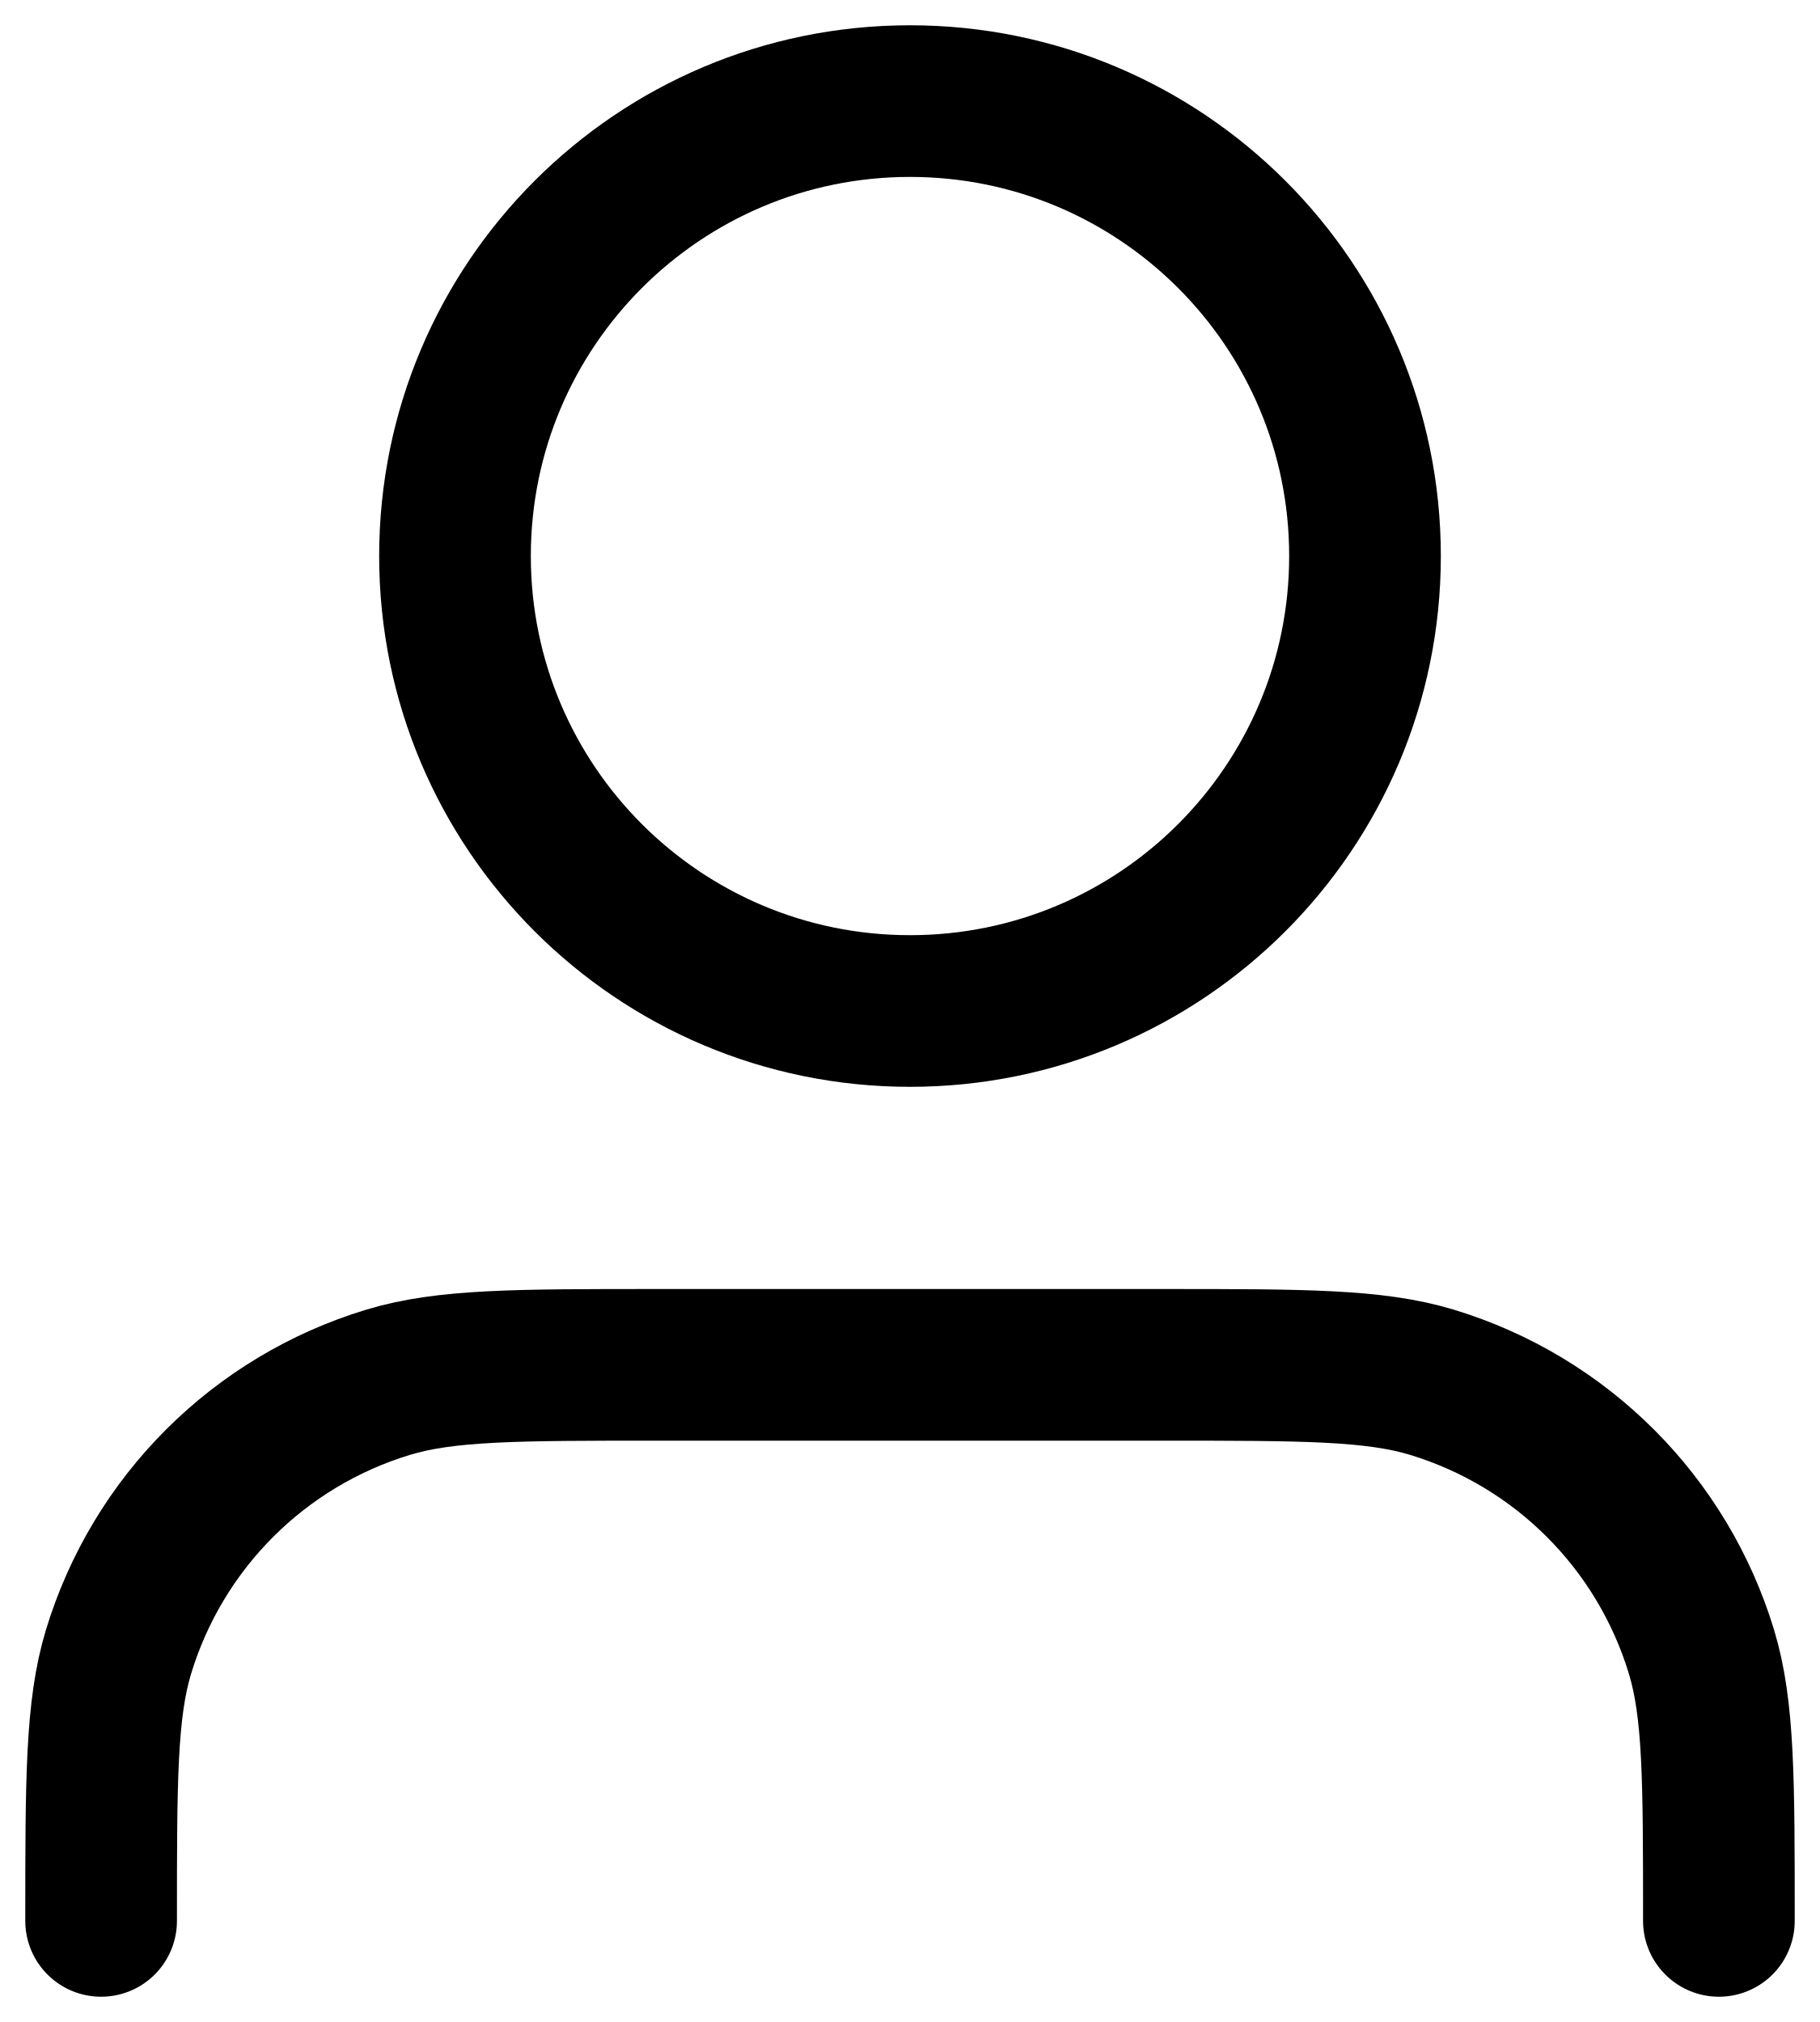
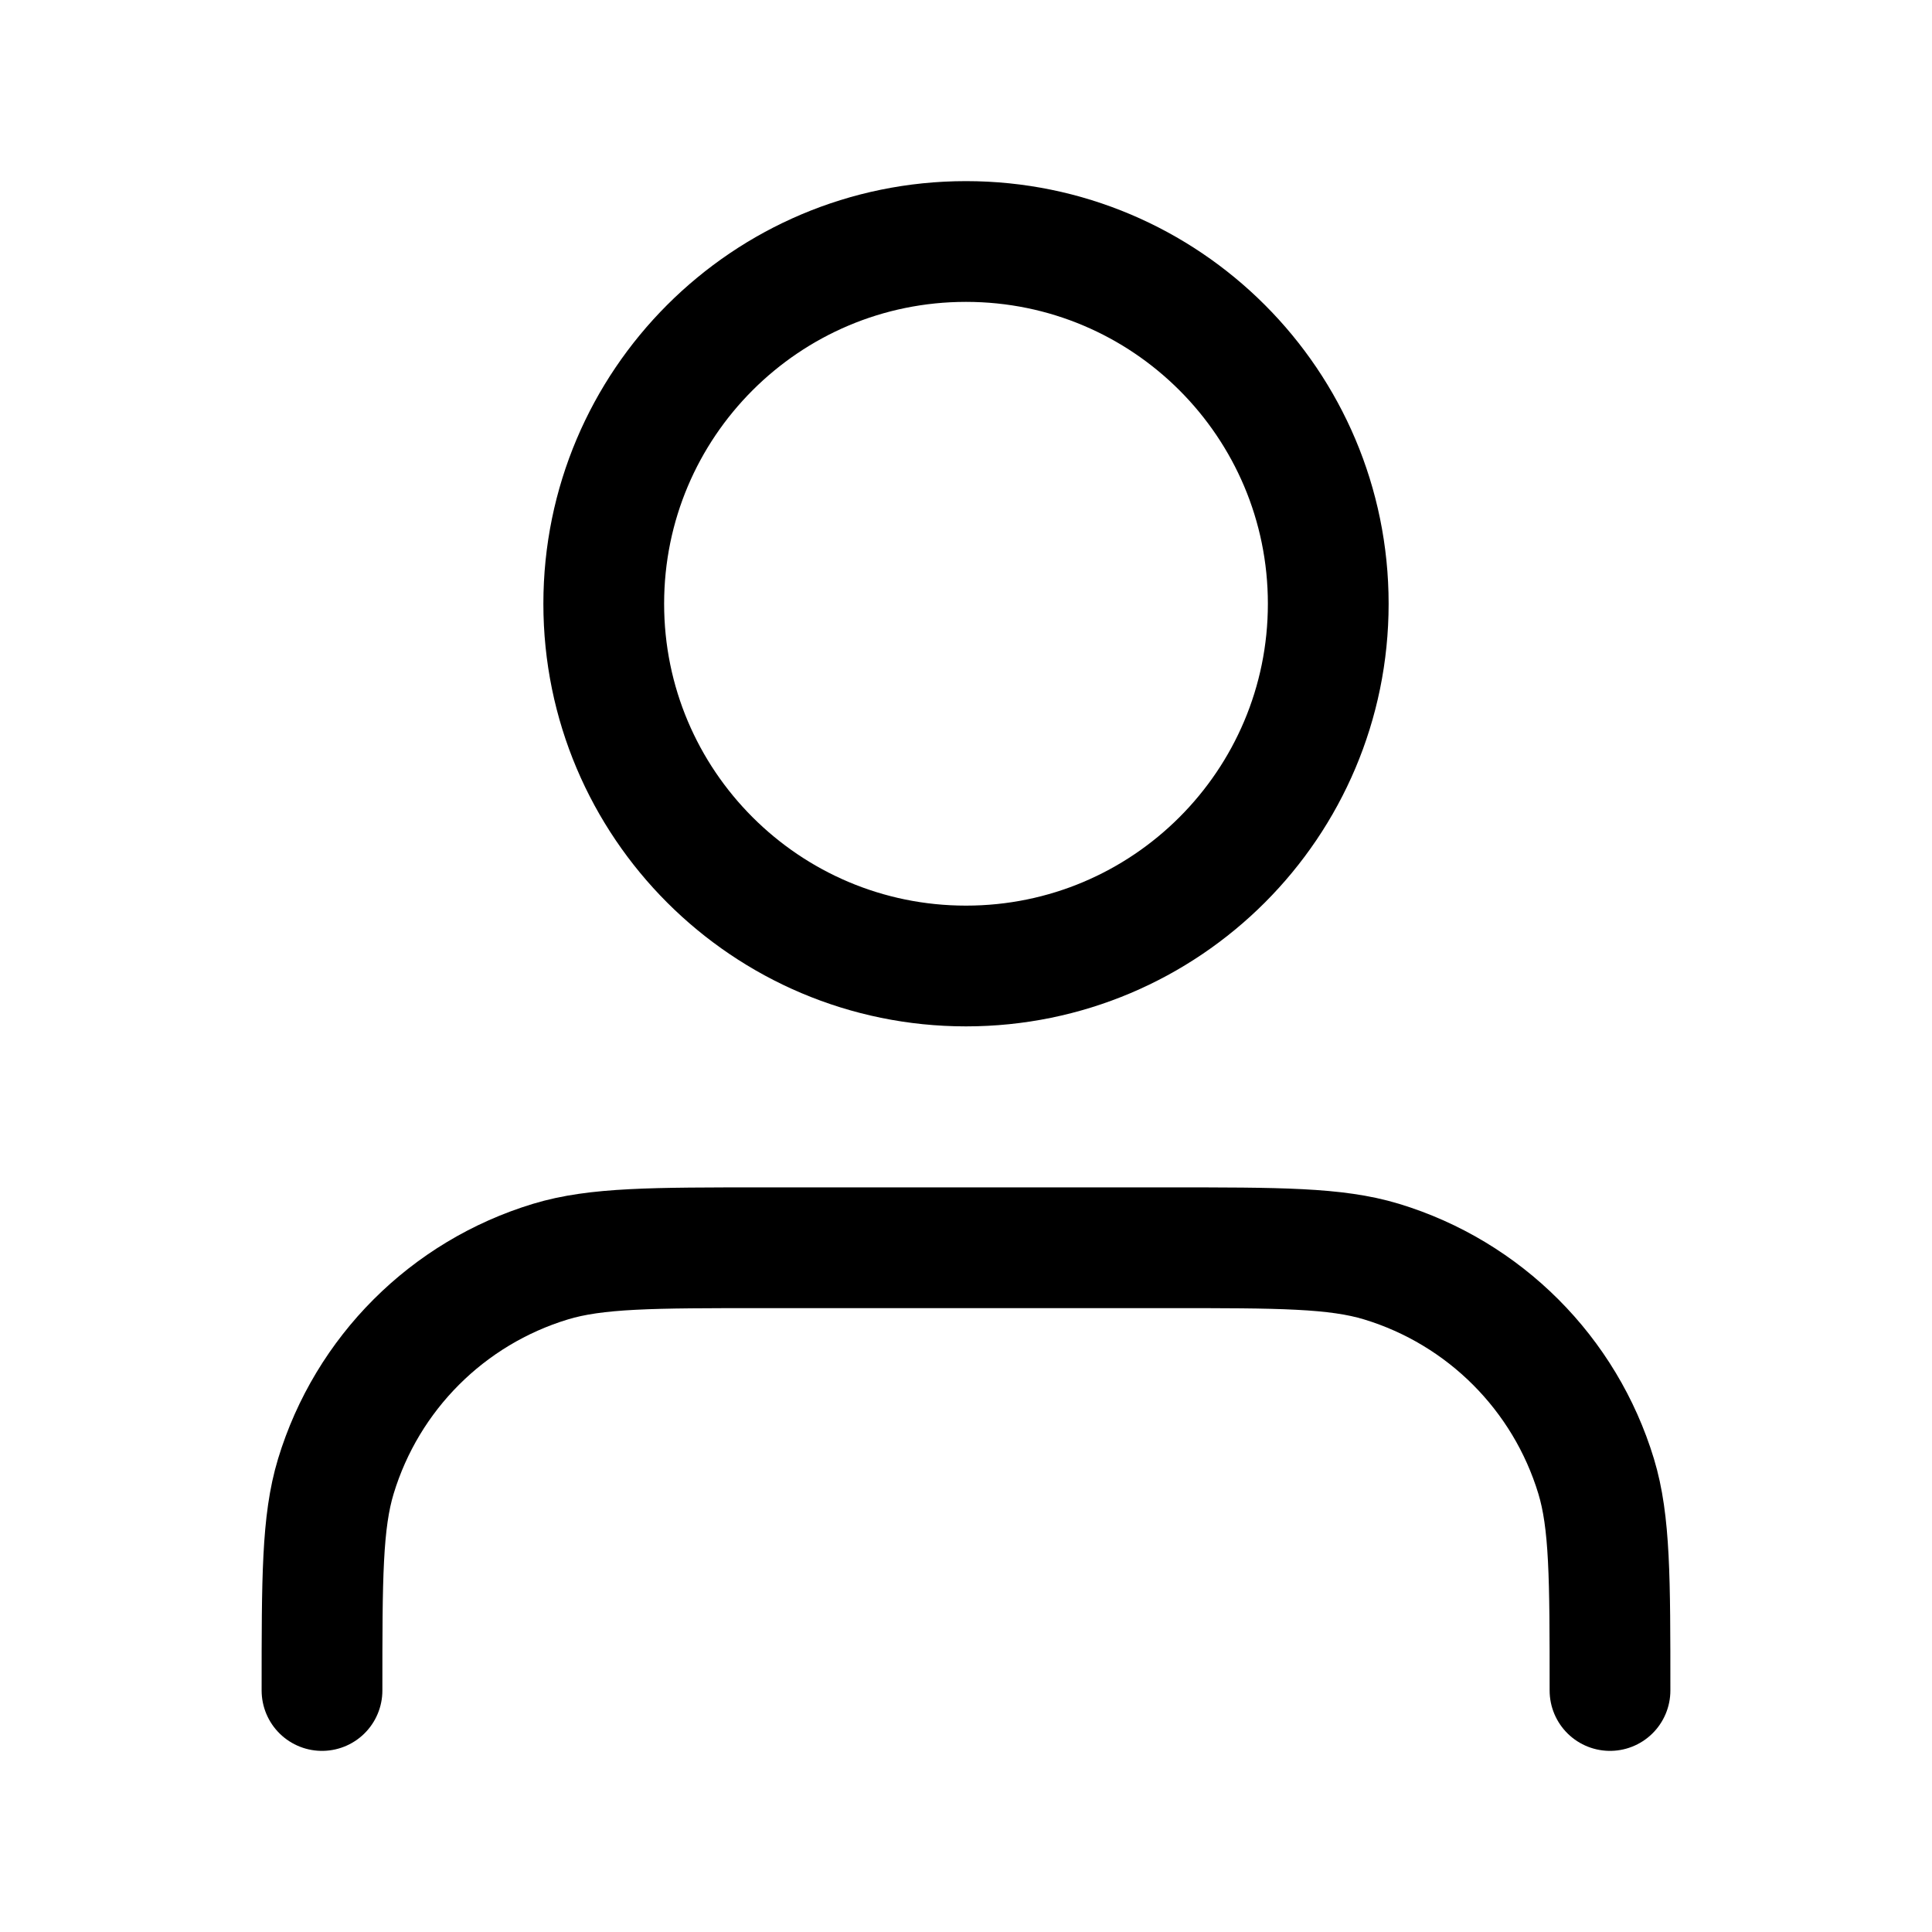
- <svg xmlns="http://www.w3.org/2000/svg" width="18" height="20" viewBox="0 0 18 20" fill="none">
-   <path d="M17 19C17 17.604 17 16.907 16.828 16.339C16.44 15.06 15.44 14.06 14.161 13.672C13.593 13.5 12.896 13.5 11.5 13.5H6.5C5.104 13.5 4.407 13.5 3.839 13.672C2.56 14.06 1.56 15.06 1.172 16.339C1 16.907 1 17.604 1 19M13.5 5.5C13.5 7.985 11.485 10 9 10C6.515 10 4.5 7.985 4.5 5.5C4.5 3.015 6.515 1 9 1C11.485 1 13.5 3.015 13.5 5.5Z" stroke="black" stroke-width="1.5" stroke-linecap="round" stroke-linejoin="round" />
+ <svg xmlns="http://www.w3.org/2000/svg" width="24" height="24" viewBox="0 0 24 24" fill="none">
+   <path d="M20 21C20 19.604 20 18.907 19.828 18.339C19.44 17.061 18.439 16.06 17.161 15.672C16.593 15.5 15.896 15.5 14.5 15.5H9.5C8.104 15.5 7.407 15.5 6.839 15.672C5.56 16.06 4.56 17.061 4.172 18.339C4 18.907 4 19.604 4 21M16.5 7.5C16.5 9.985 14.485 12 12 12C9.515 12 7.5 9.985 7.5 7.5C7.5 5.015 9.515 3 12 3C14.485 3 16.5 5.015 16.5 7.5Z" stroke="black" stroke-width="1.5" stroke-linecap="round" stroke-linejoin="round" />
</svg>
